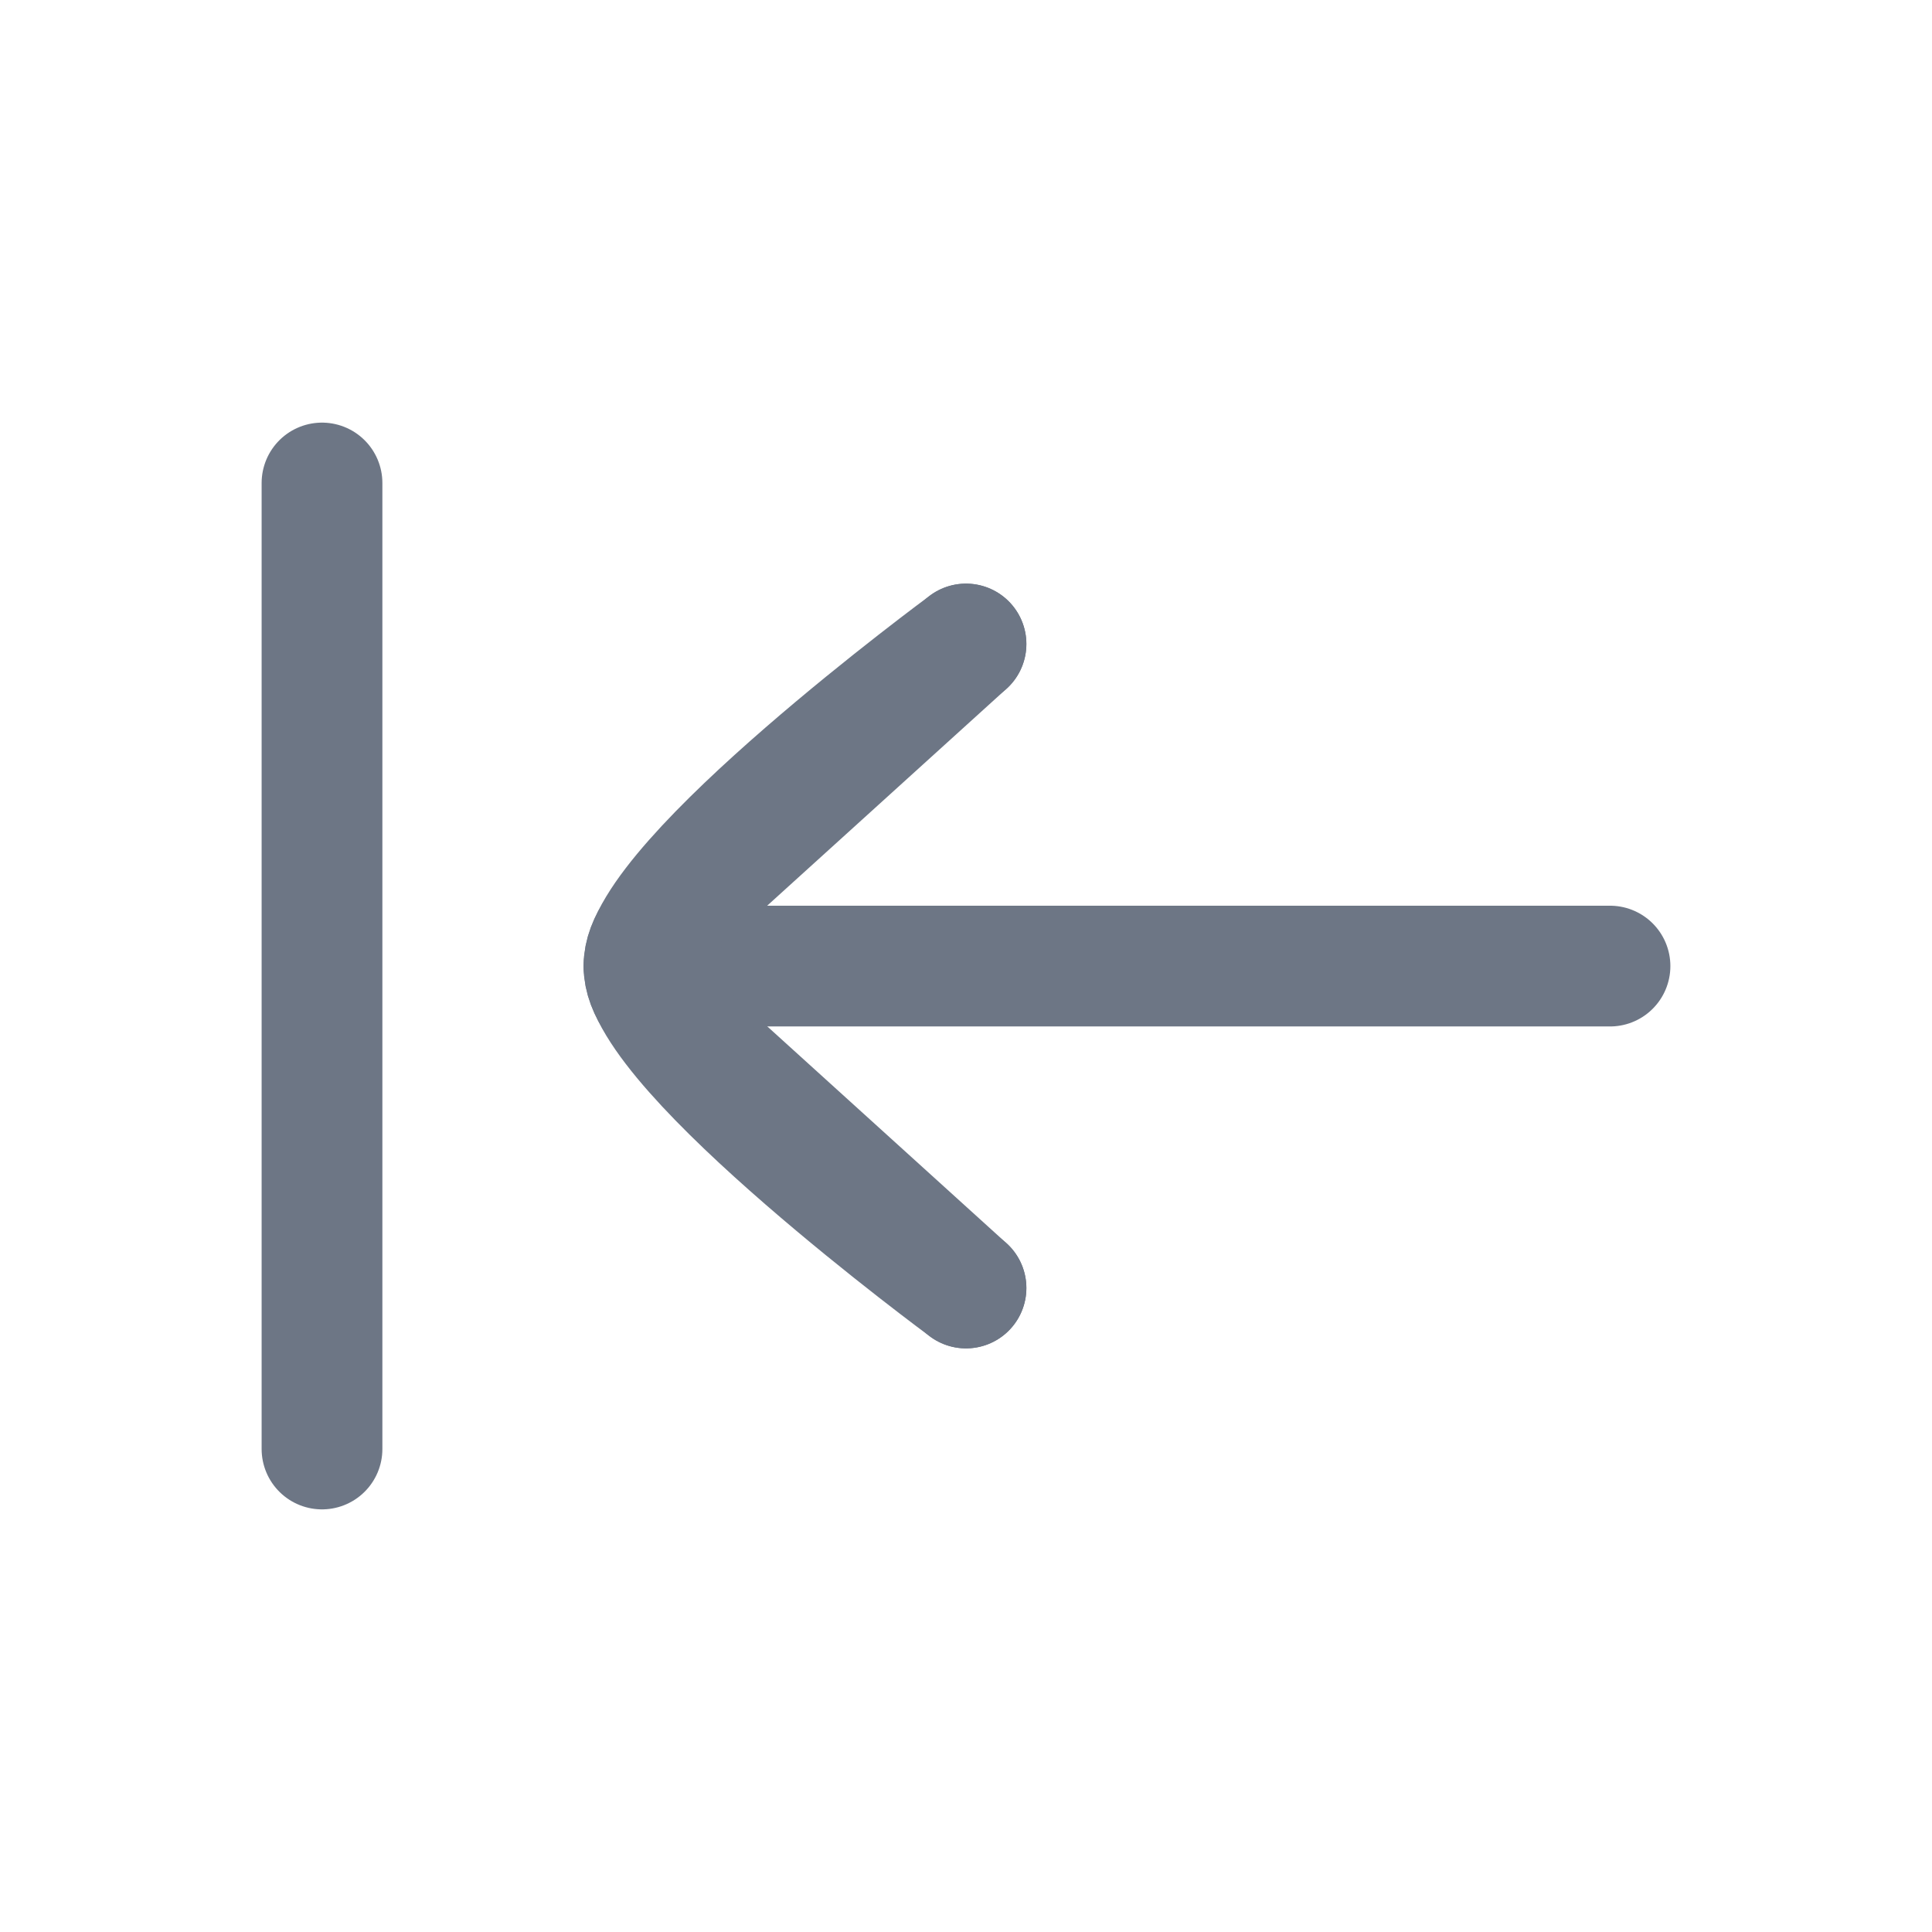
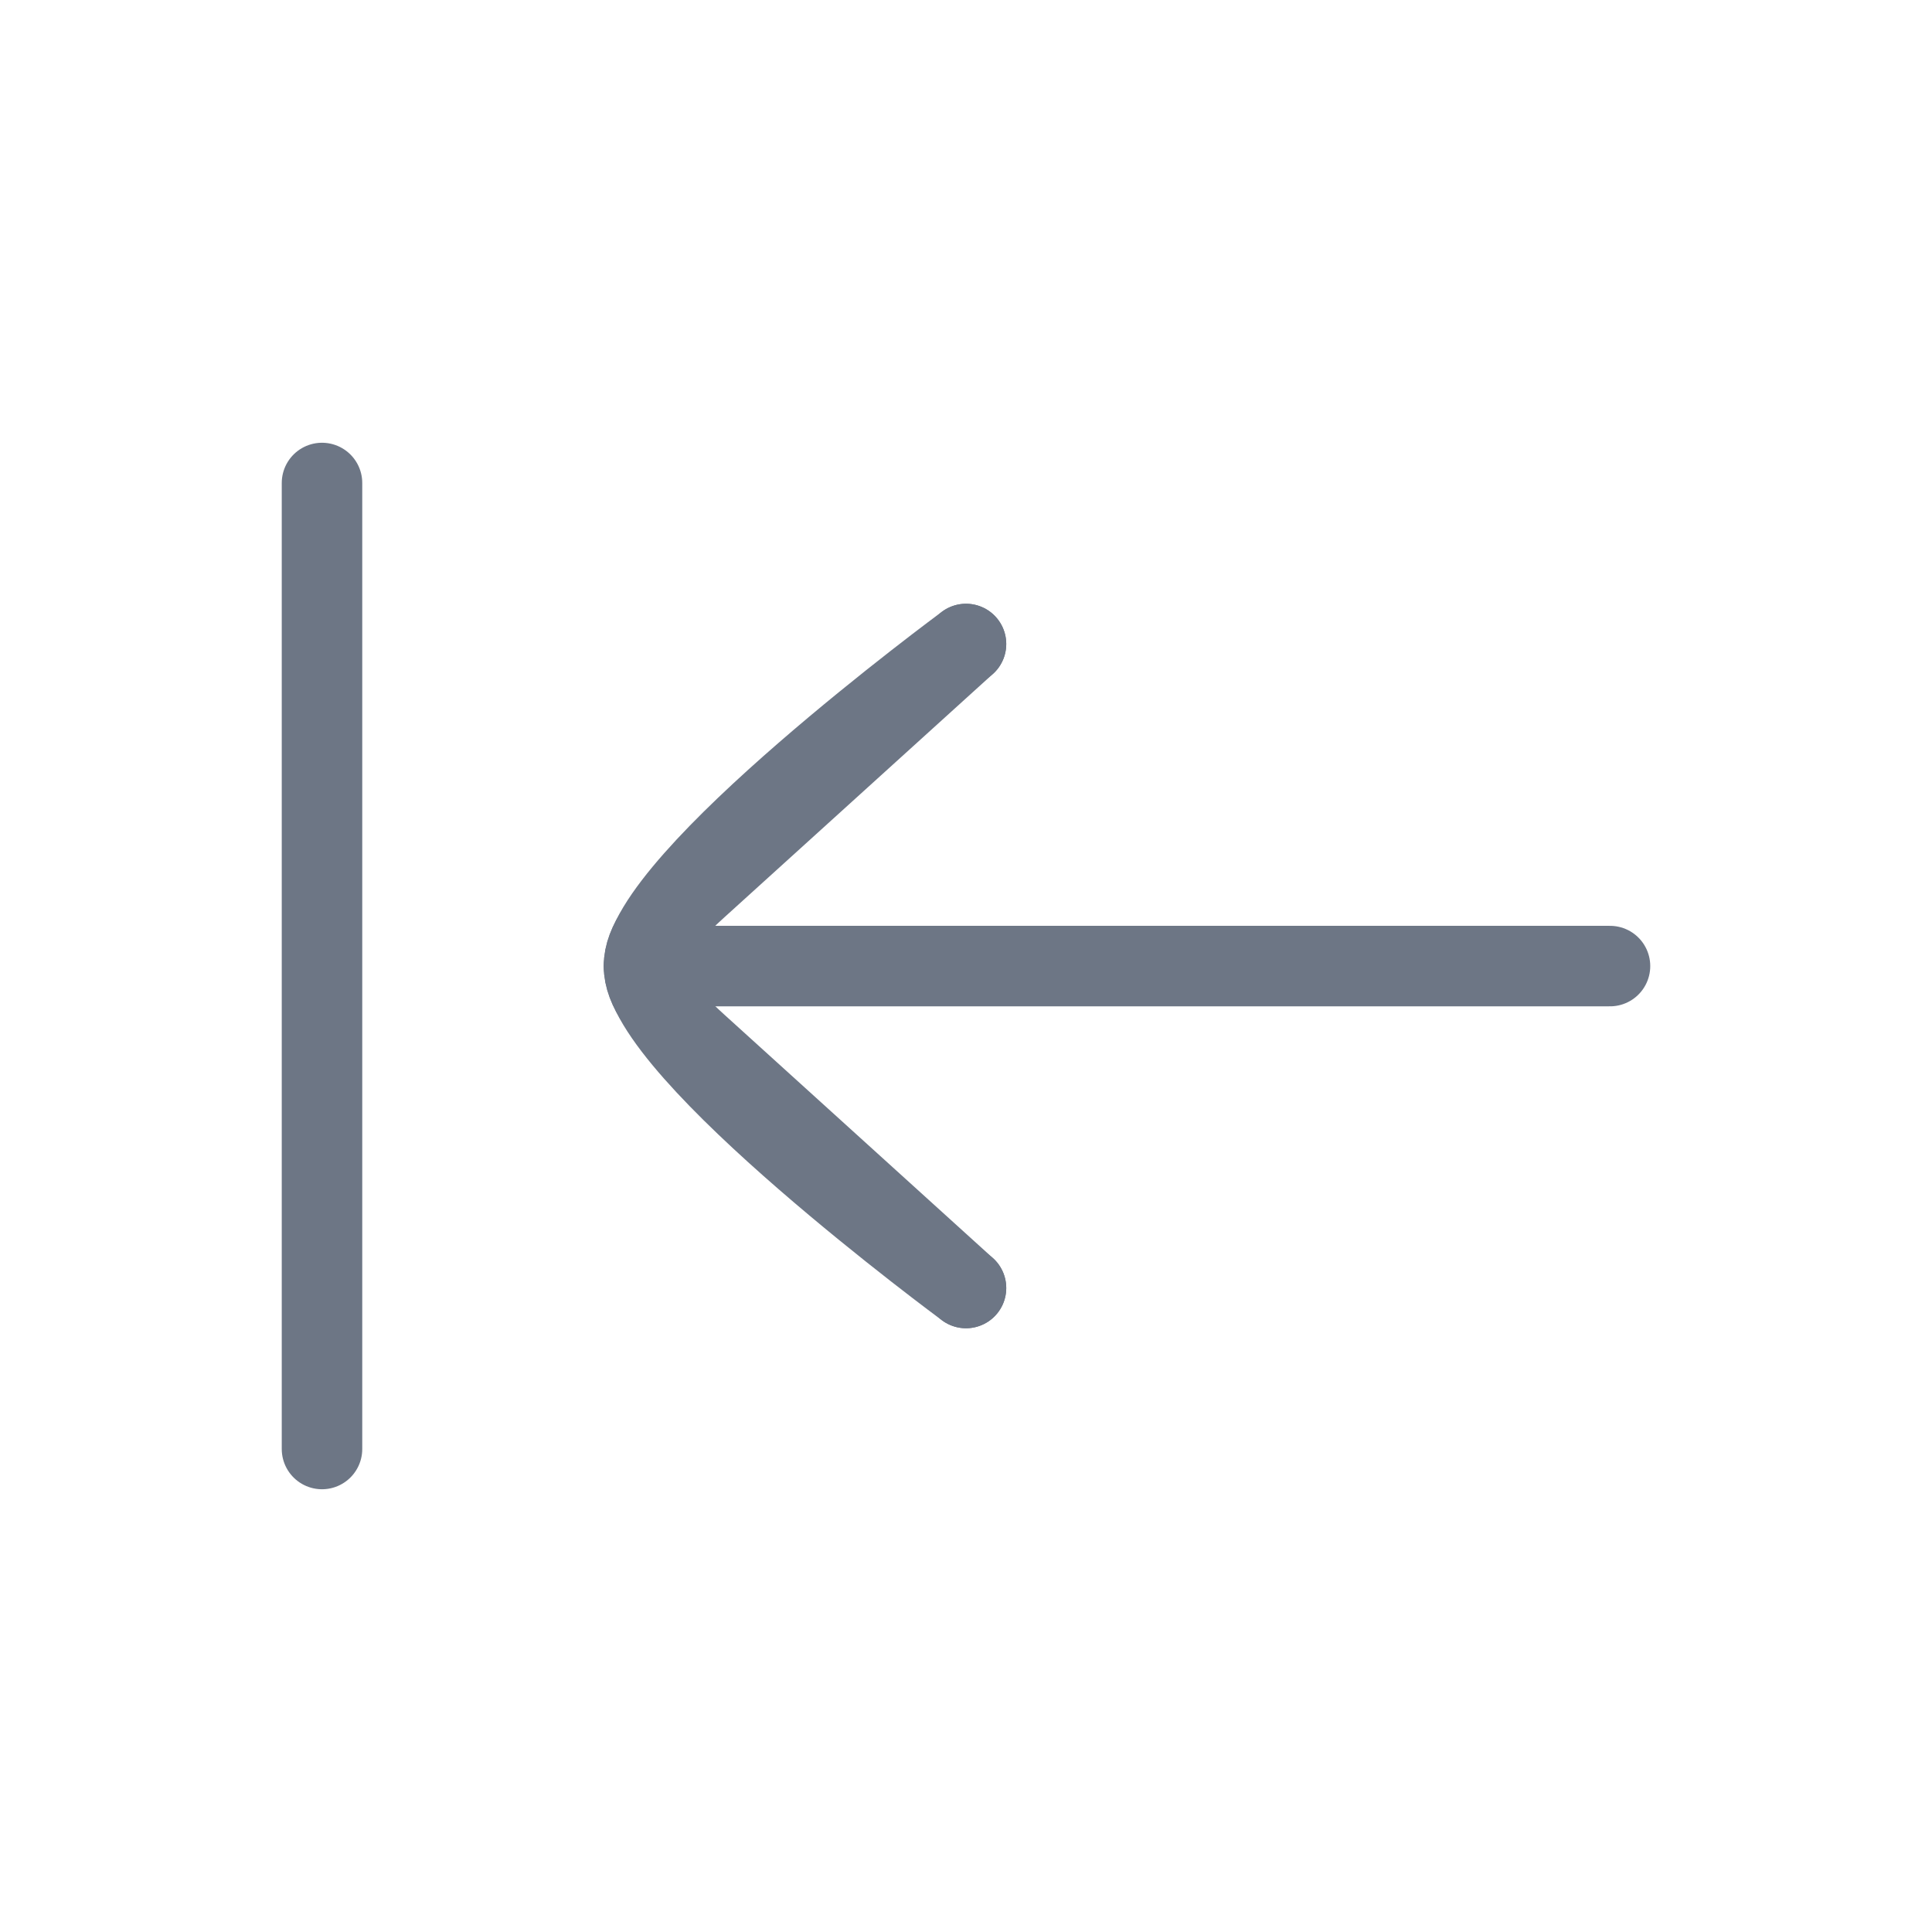
<svg xmlns="http://www.w3.org/2000/svg" width="24" height="24" viewBox="0 0 24 24" fill="none">
-   <path d="M4 6V18" stroke="#6D7685" stroke-width="1.5" stroke-linecap="round" />
-   <path d="M8 12.001H20" stroke="#6D7685" stroke-width="1.5" stroke-linecap="round" stroke-linejoin="round" />
-   <path d="M12 16L8.668 12.98C7.777 12.173 7.777 11.827 8.668 11.02L12 8" stroke="#6D7685" stroke-width="1.5" stroke-linecap="round" stroke-linejoin="round" />
-   <path d="M12 8C12 8 8 10.946 8 12C8 13.054 12 16 12 16" stroke="#6D7685" stroke-width="1.5" stroke-linecap="round" stroke-linejoin="round" />
+   <path d="M4 6V18" stroke="#6D7685" strokeWidth="1.5" stroke-linecap="round" />
+   <path d="M8 12.001H20" stroke="#6D7685" strokeWidth="1.5" stroke-linecap="round" strokeLinejoin="round" />
+   <path d="M12 16L8.668 12.98C7.777 12.173 7.777 11.827 8.668 11.02L12 8" stroke="#6D7685" strokeWidth="1.5" stroke-linecap="round" strokeLinejoin="round" />
+   <path d="M12 8C12 8 8 10.946 8 12C8 13.054 12 16 12 16" stroke="#6D7685" strokeWidth="1.5" stroke-linecap="round" strokeLinejoin="round" />
</svg>
